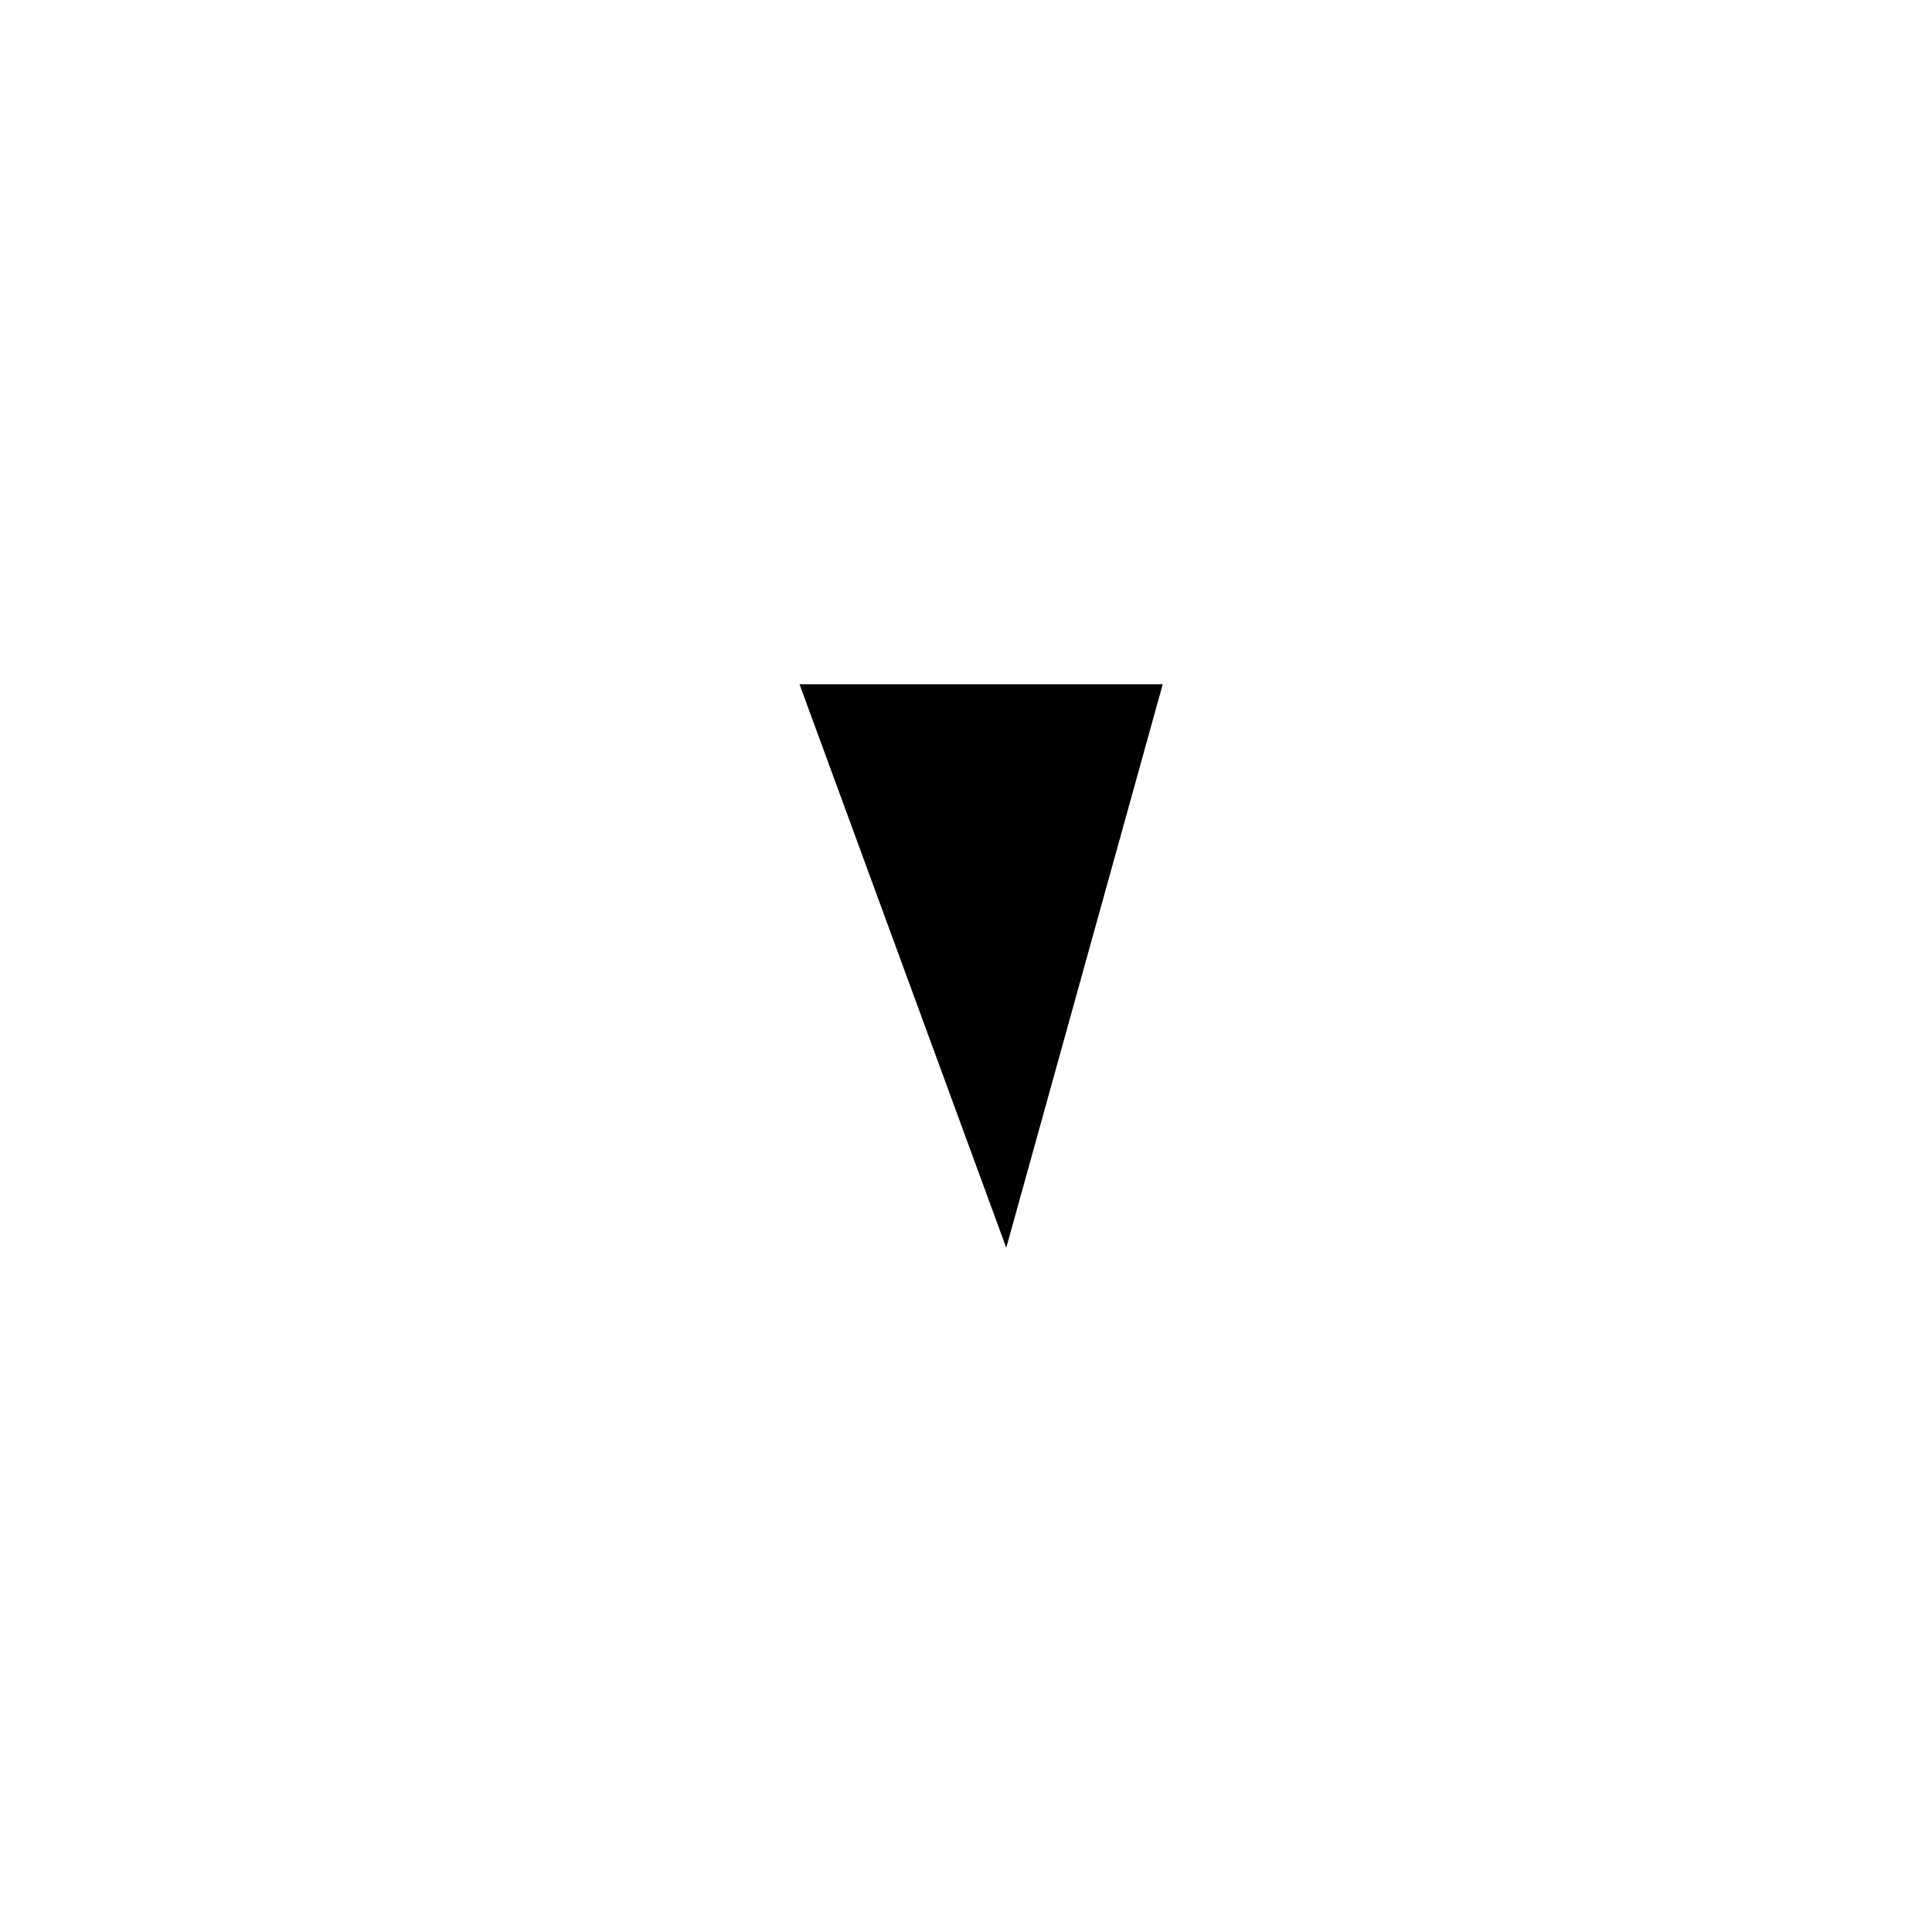
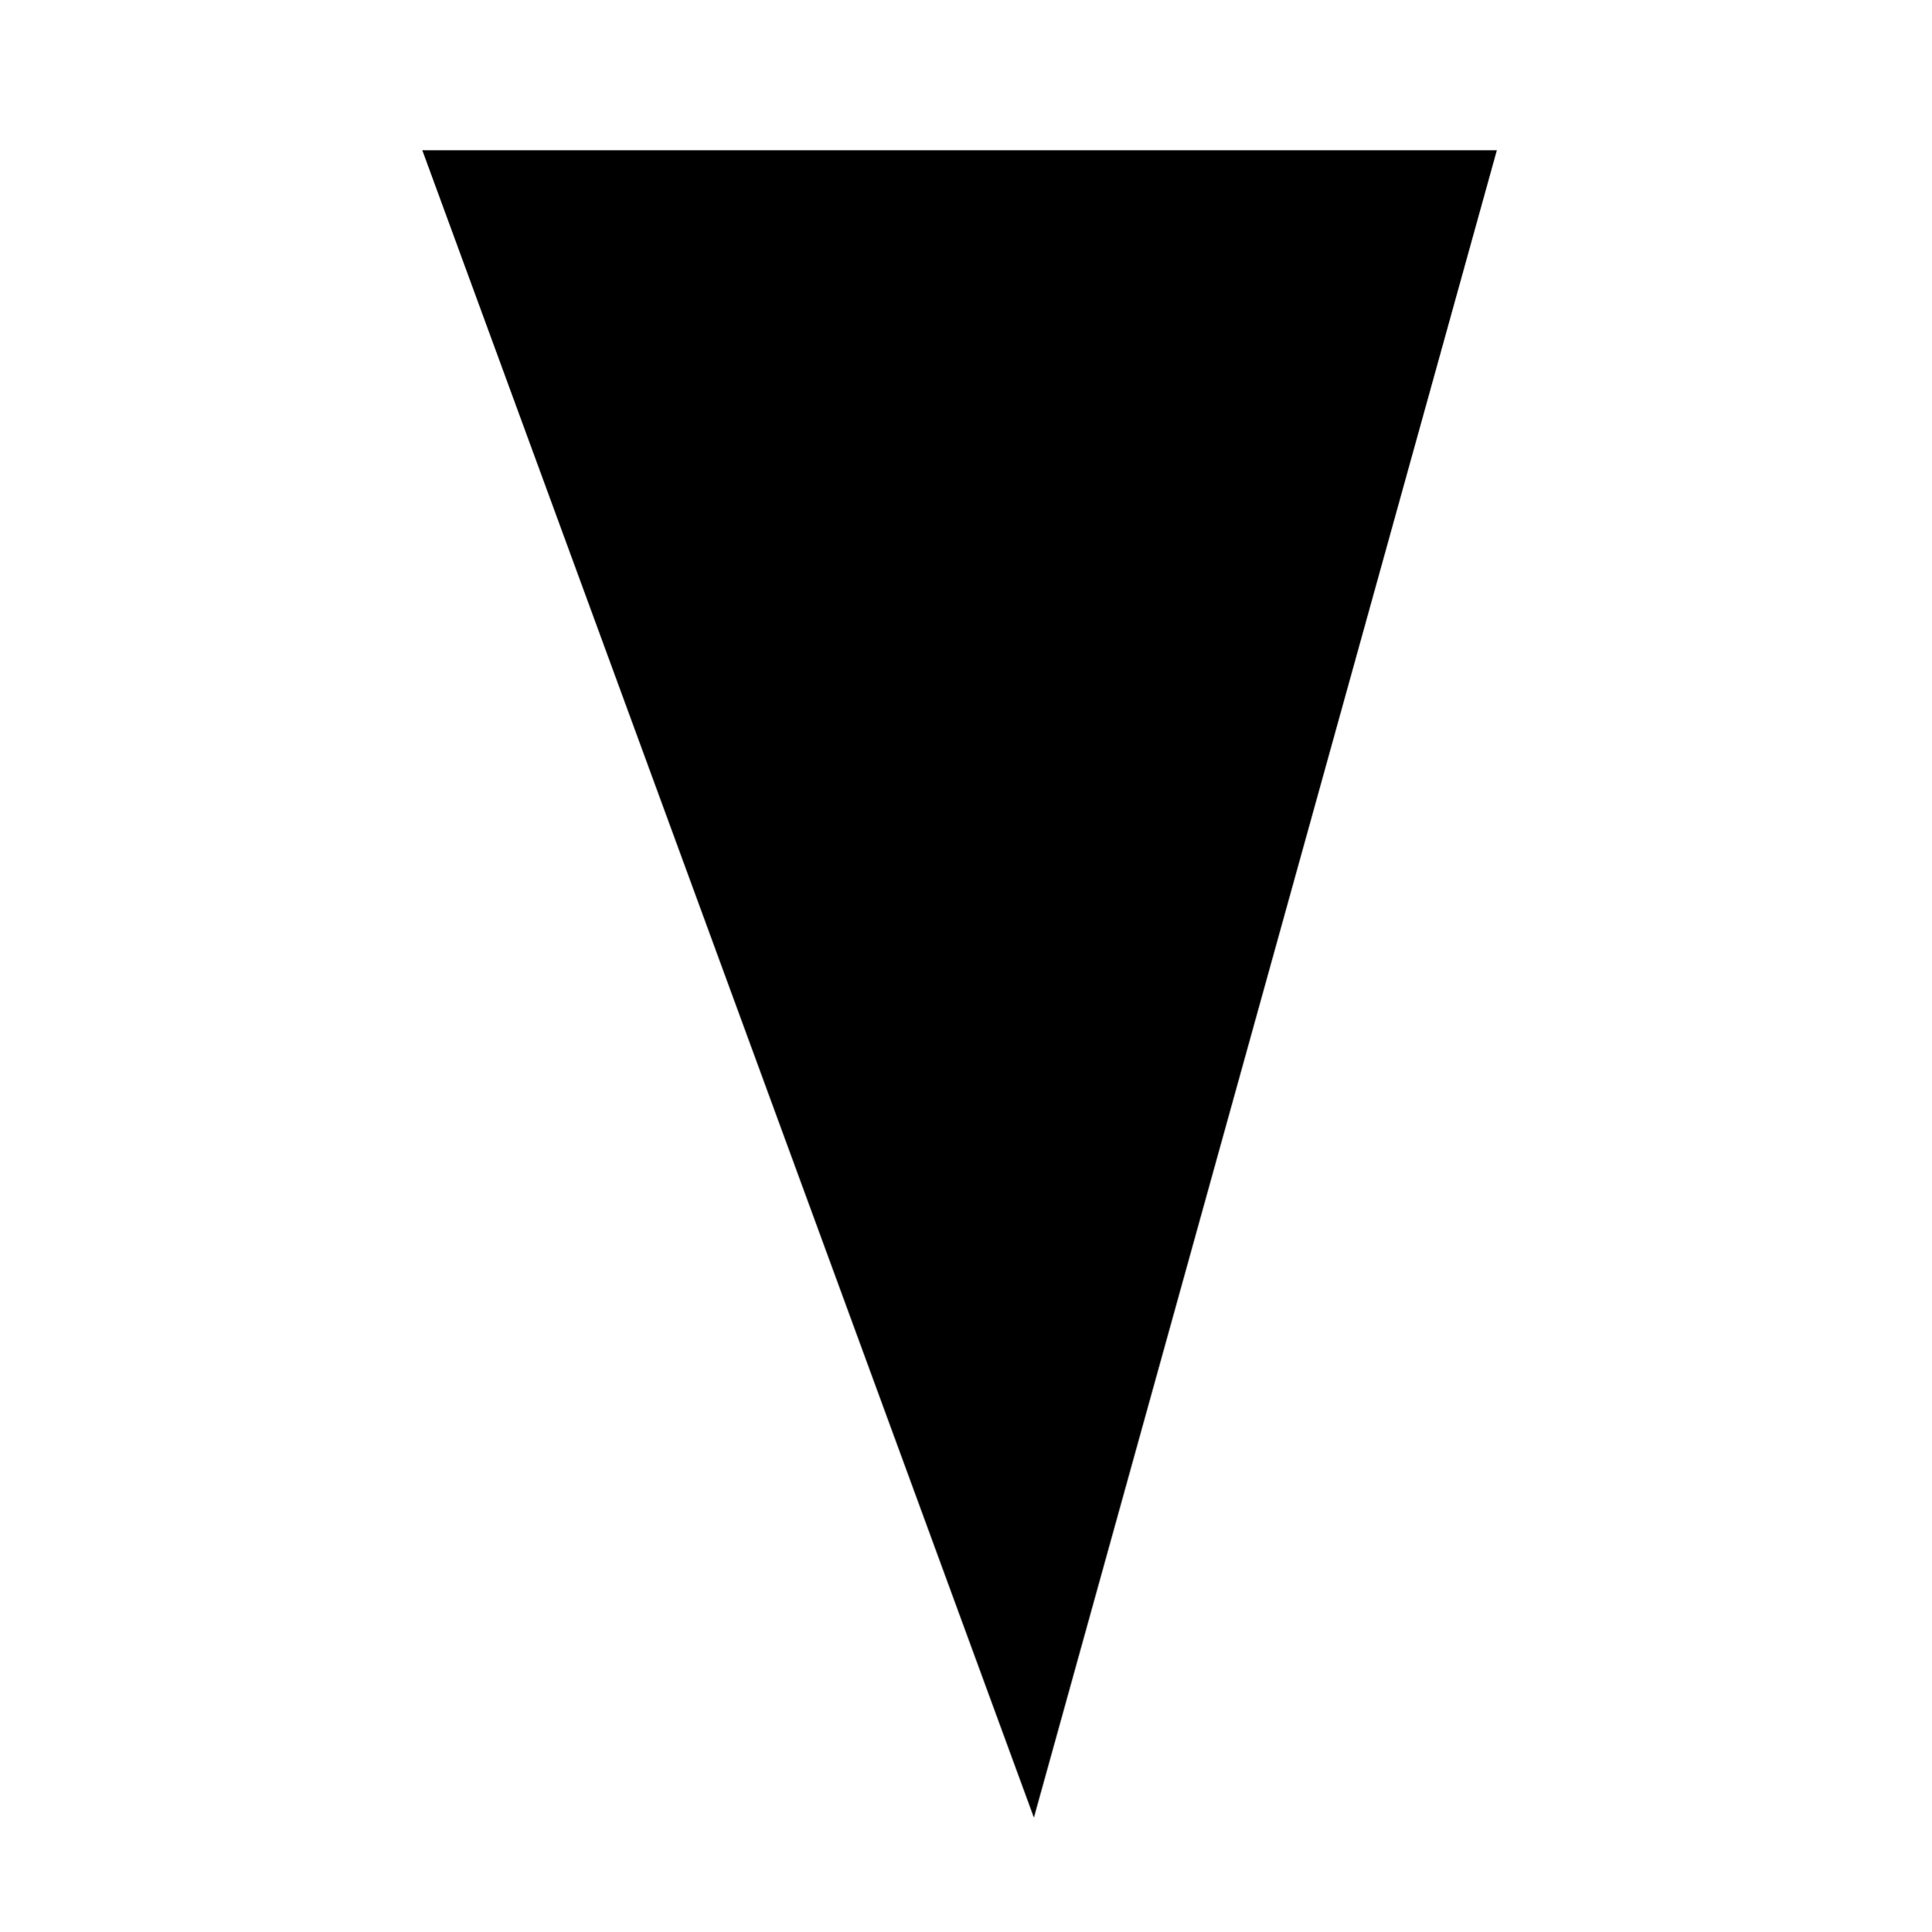
- <svg xmlns="http://www.w3.org/2000/svg" fill="param(fill)" version="1.1" id="Layer_1" viewBox="0 0 24 24" xml:space="preserve">
+ <svg xmlns="http://www.w3.org/2000/svg" fill="param(fill)" version="1.1" id="Layer_1" viewBox="0 0 580 580" xml:space="preserve" width="580" height="580">
  <defs id="defs2" />
  <style type="text/css" id="style1">
	.st0{fill:none;}
</style>
-   <path d="M 9.932,8.5 12.5,15.5 14.444,8.5 Z" id="path1" />
-   <rect class="st0" width="24" height="24" id="rect1" />
-   <rect class="st0" width="24" height="24" id="rect2" />
+   <path d="M 126.821,45.121 310.51,545.879 449.557,45.121 Z" id="path1" style="stroke-width:71.537" />
+   <rect class="st0" width="24" height="24" id="rect1" x="0" y="0" />
+   <rect class="st0" width="24" height="24" id="rect2" x="0" y="0" />
</svg>
